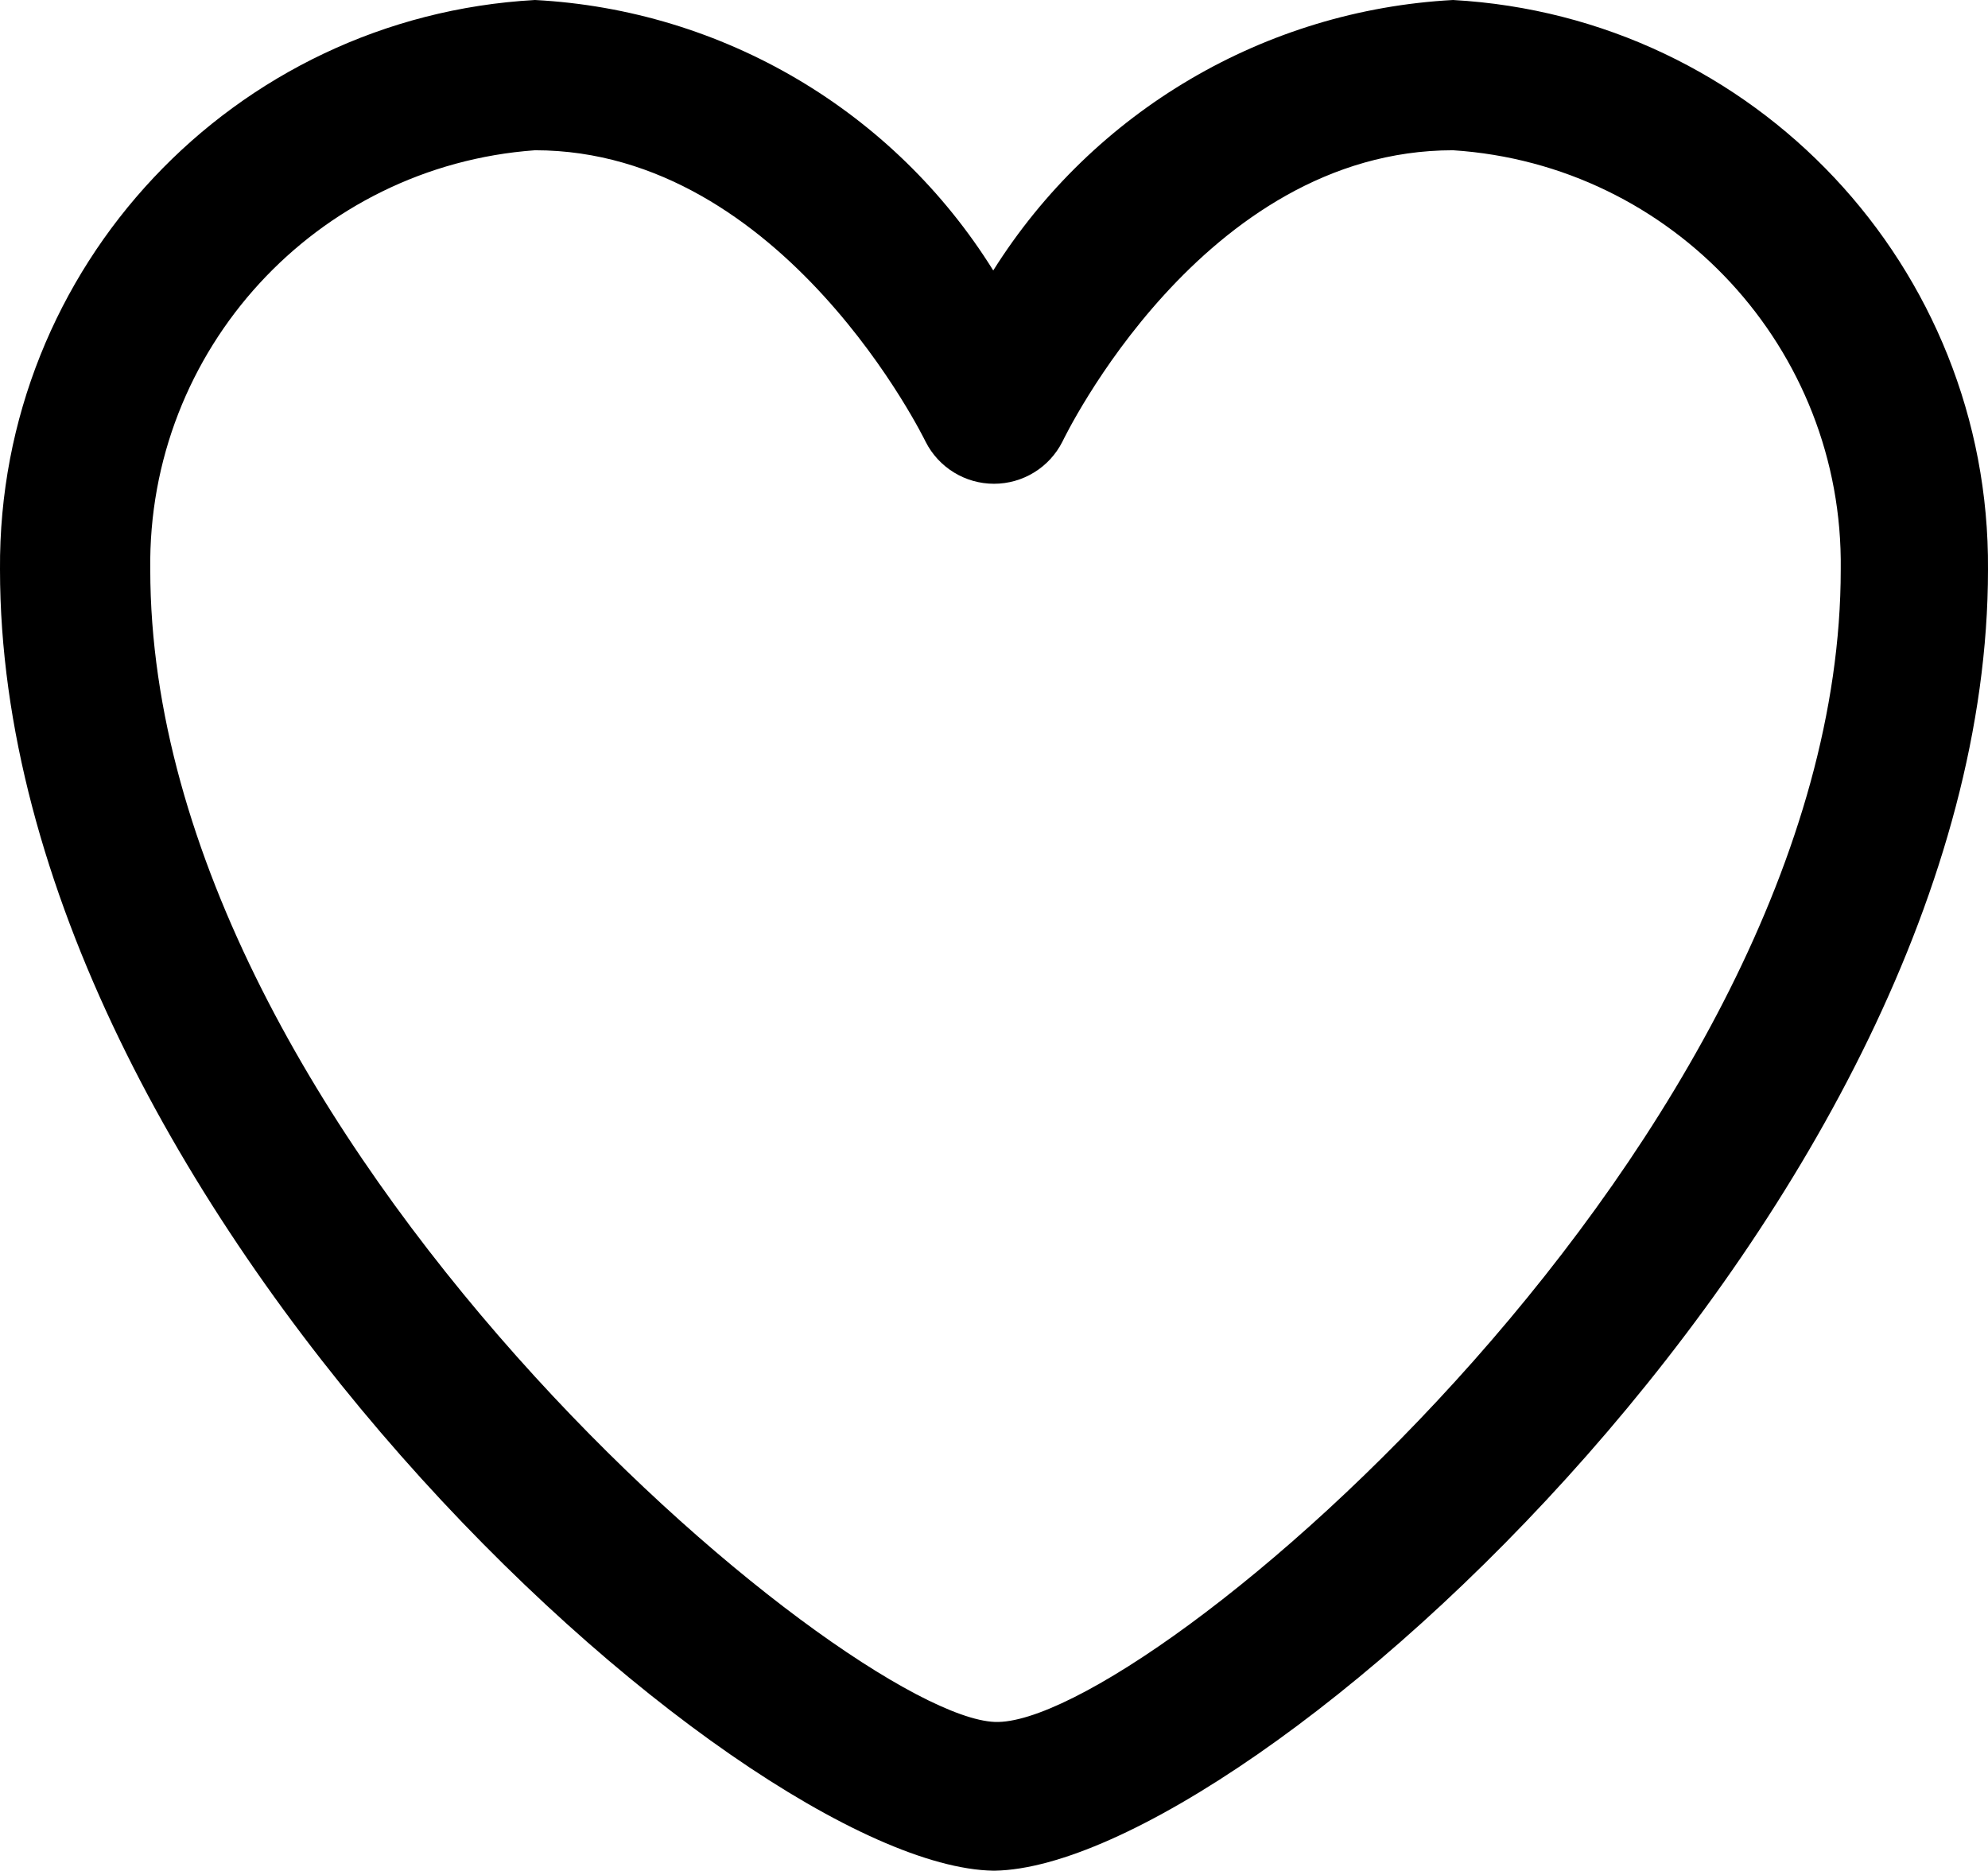
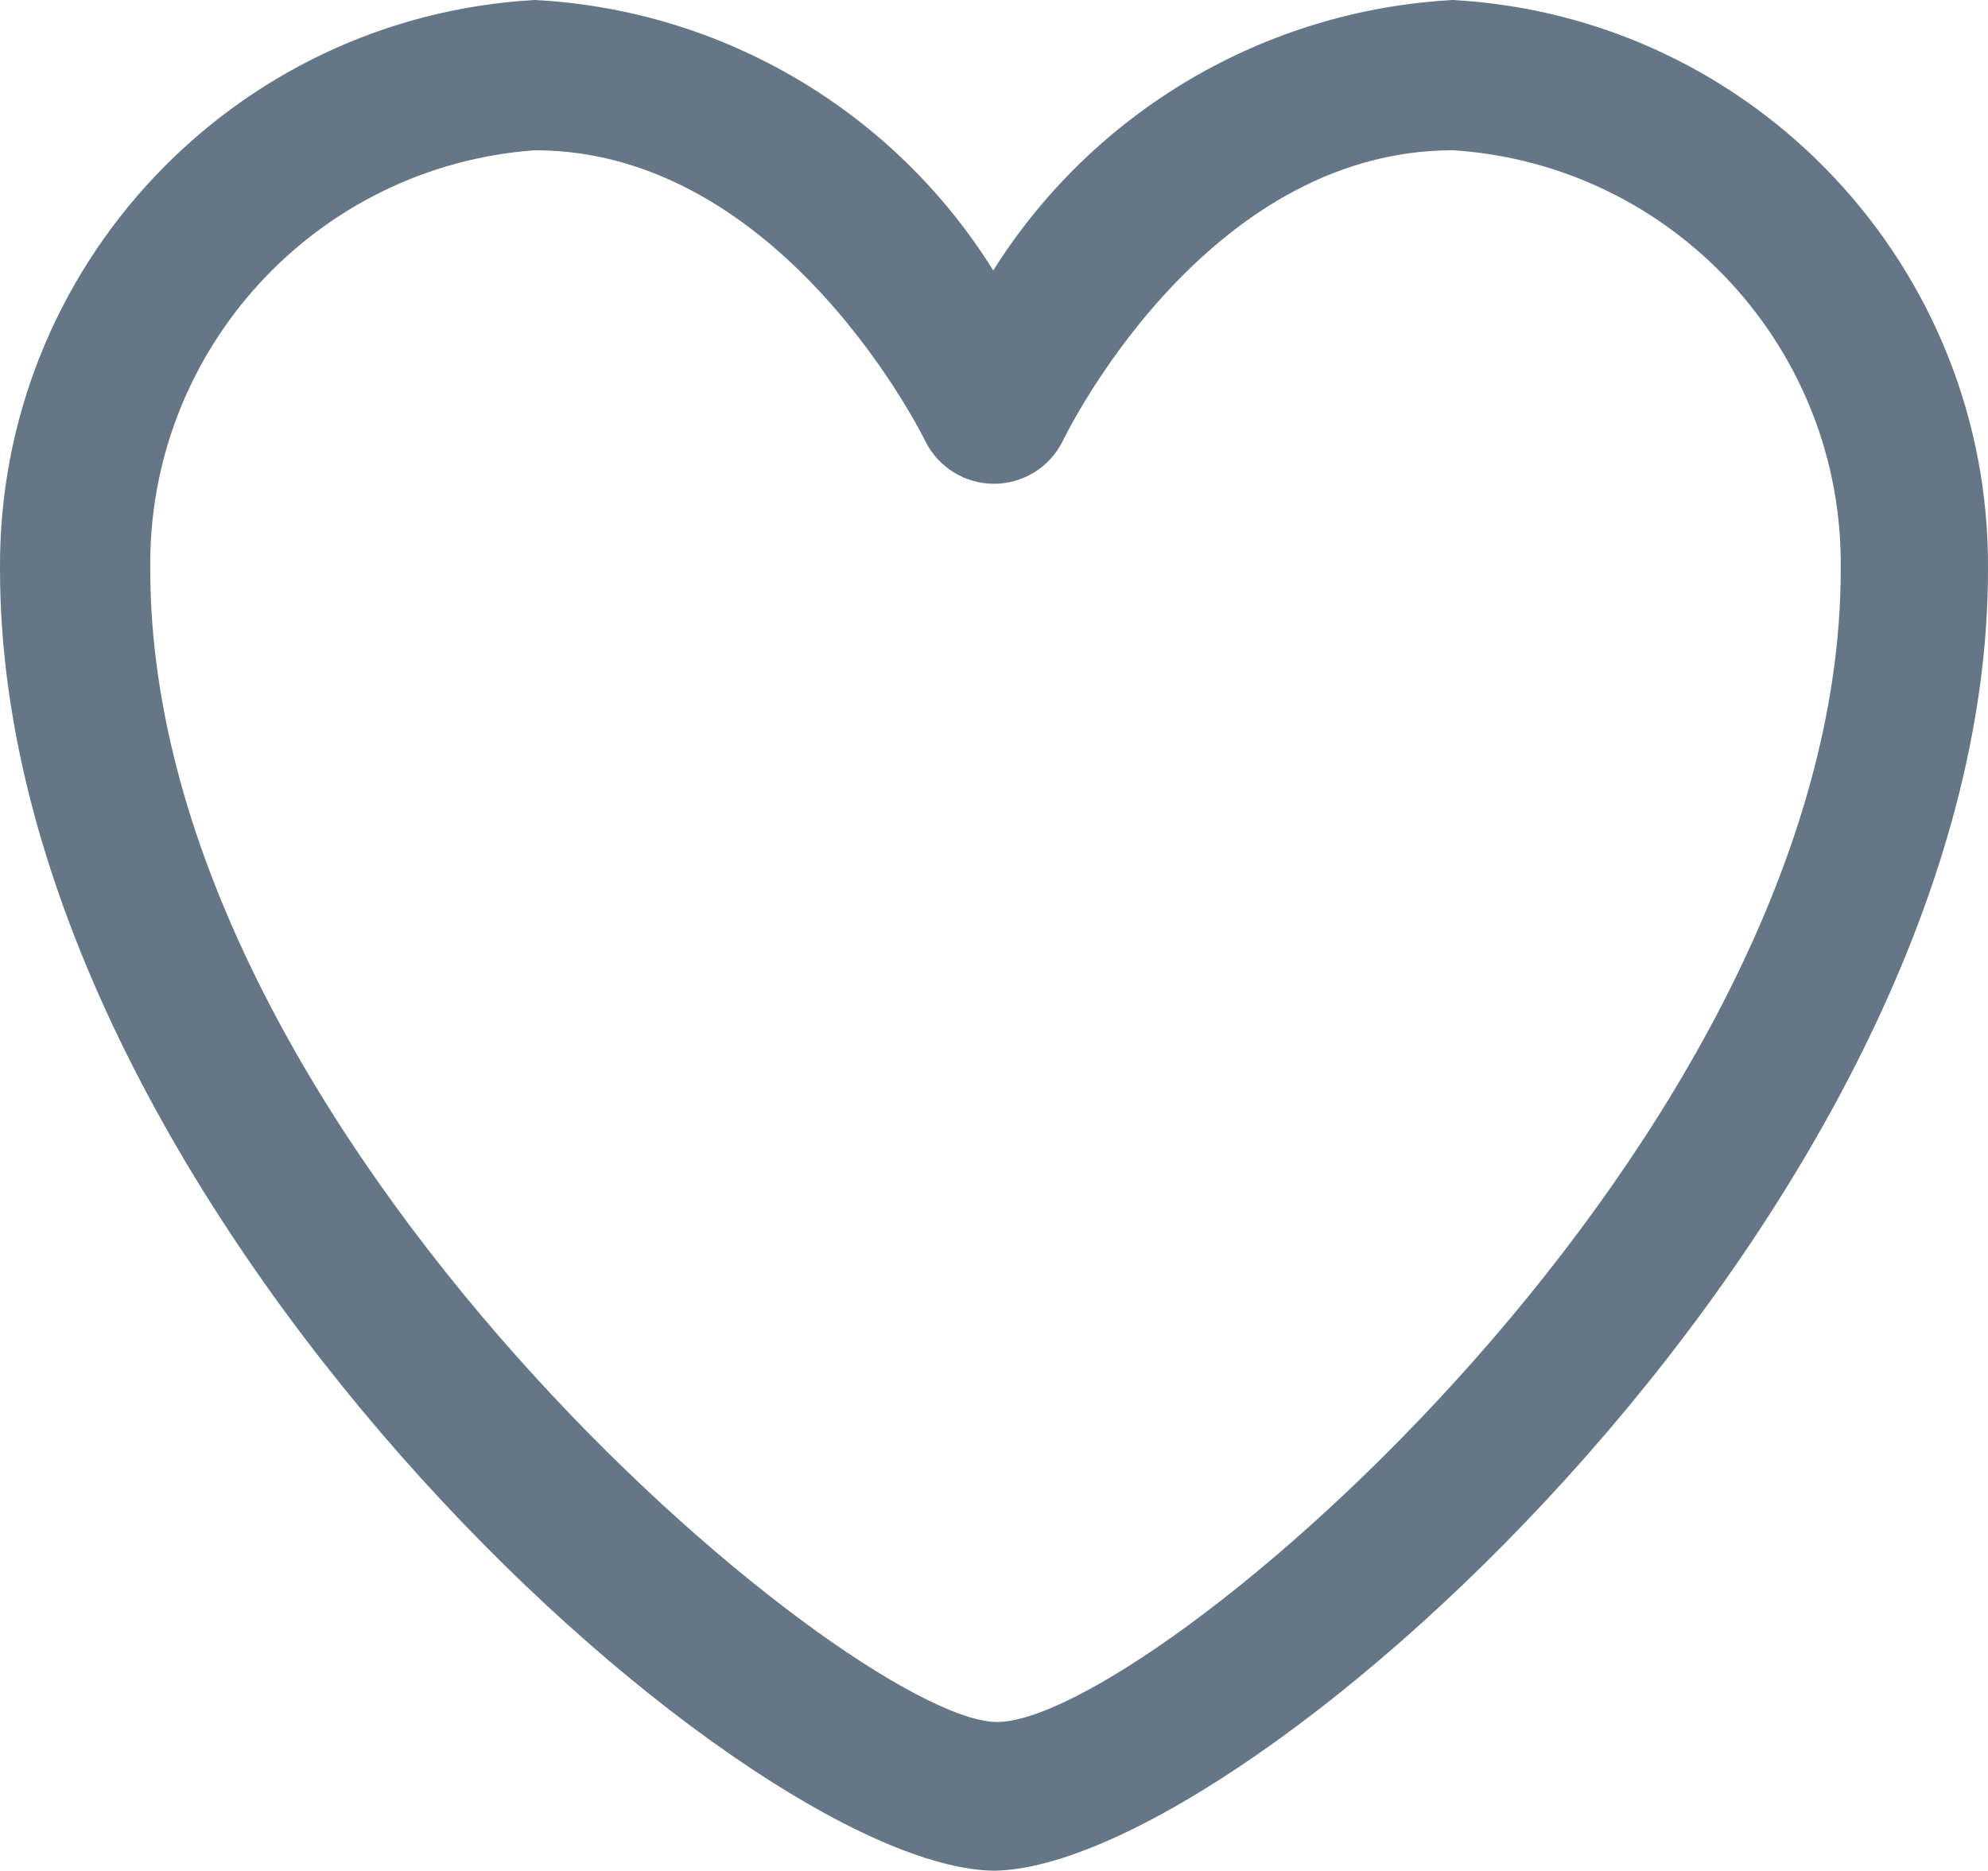
<svg xmlns="http://www.w3.org/2000/svg" viewBox="0 0 13.23 12.45">
+   <style>path { fill: rgb(101, 119, 134); }</style>
  <g id="Layer_2" data-name="Layer 2">
    <g id="Tweet">
      <path d="M6.61,12.45h0C4.91,12.42,0,8,0,3.79A3.77,3.77,0,0,1,3.56,0,3.83,3.83,0,0,1,6.61,1.8,3.86,3.86,0,0,1,9.67,0a3.77,3.77,0,0,1,3.56,3.79c0,4.2-4.91,8.63-6.61,8.66ZM3.56,1A2.76,2.76,0,0,0,1,3.79c0,3.78,4.63,7.63,5.62,7.67s5.63-3.89,5.63-7.67A2.76,2.76,0,0,0,9.67,1C8,1,7.08,2.92,7.07,2.94a.51.51,0,0,1-.91,0S5.22,1,3.56,1Z" />
    </g>
  </g>
</svg>
